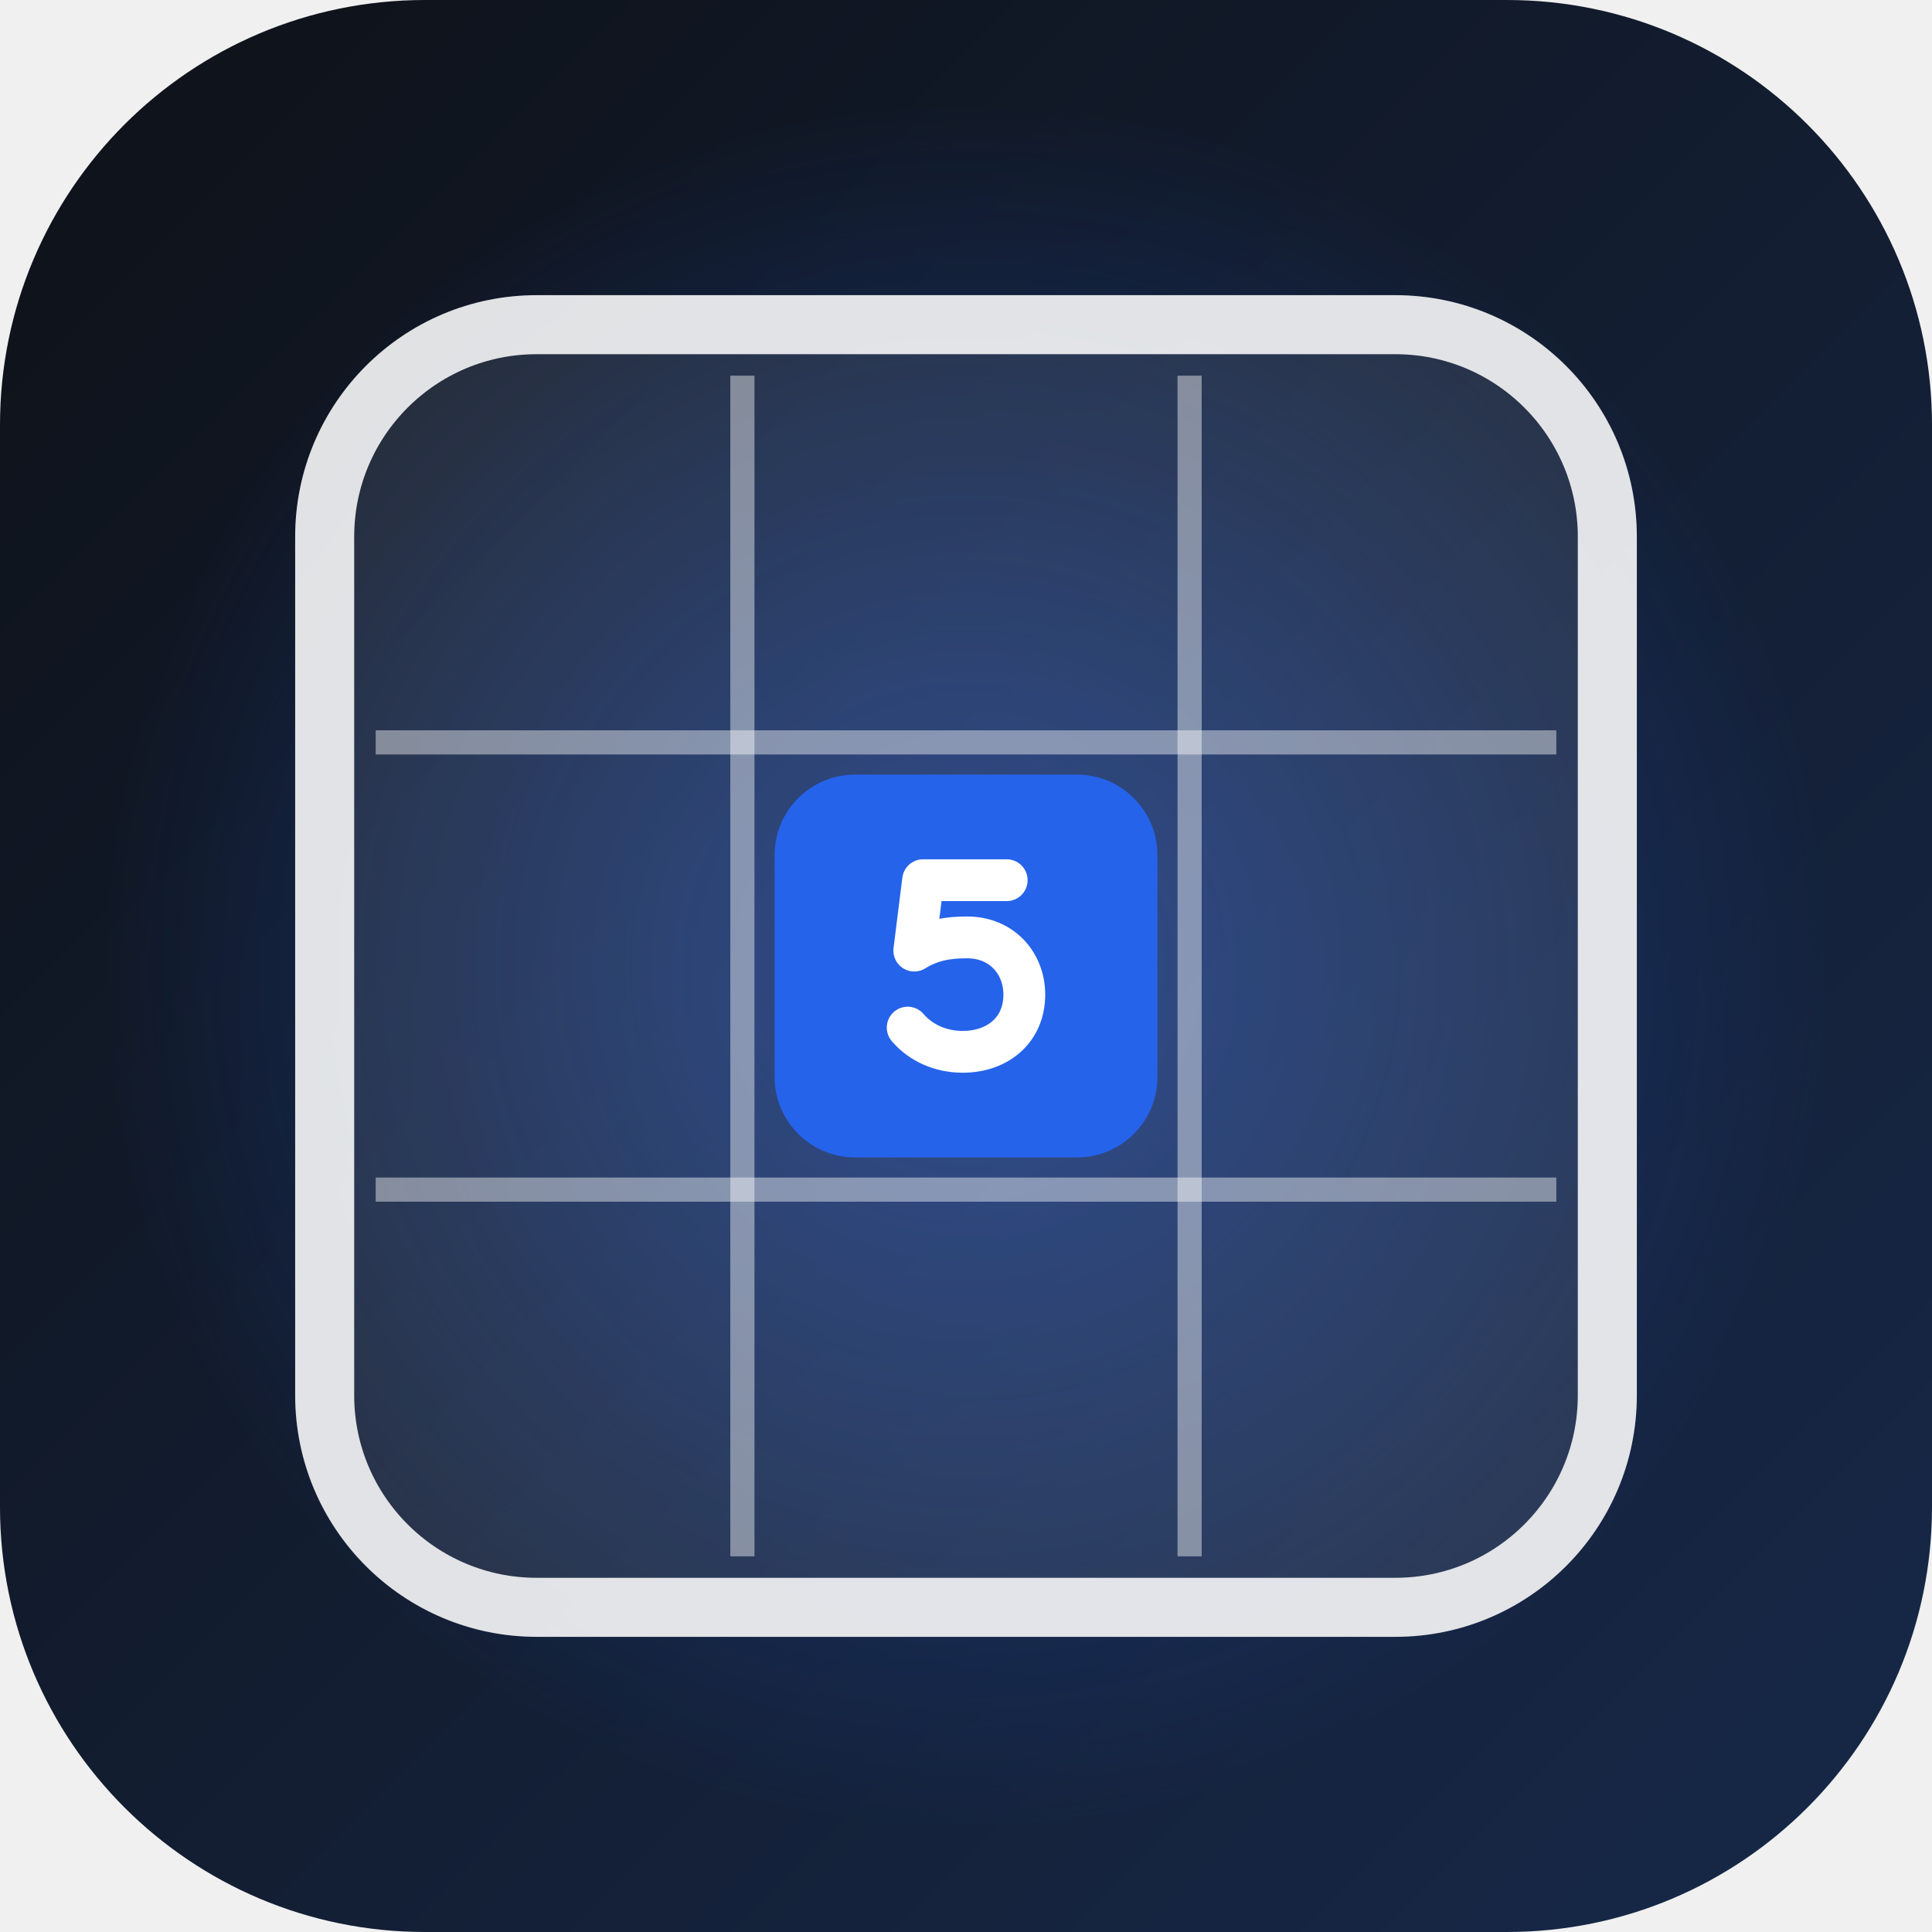
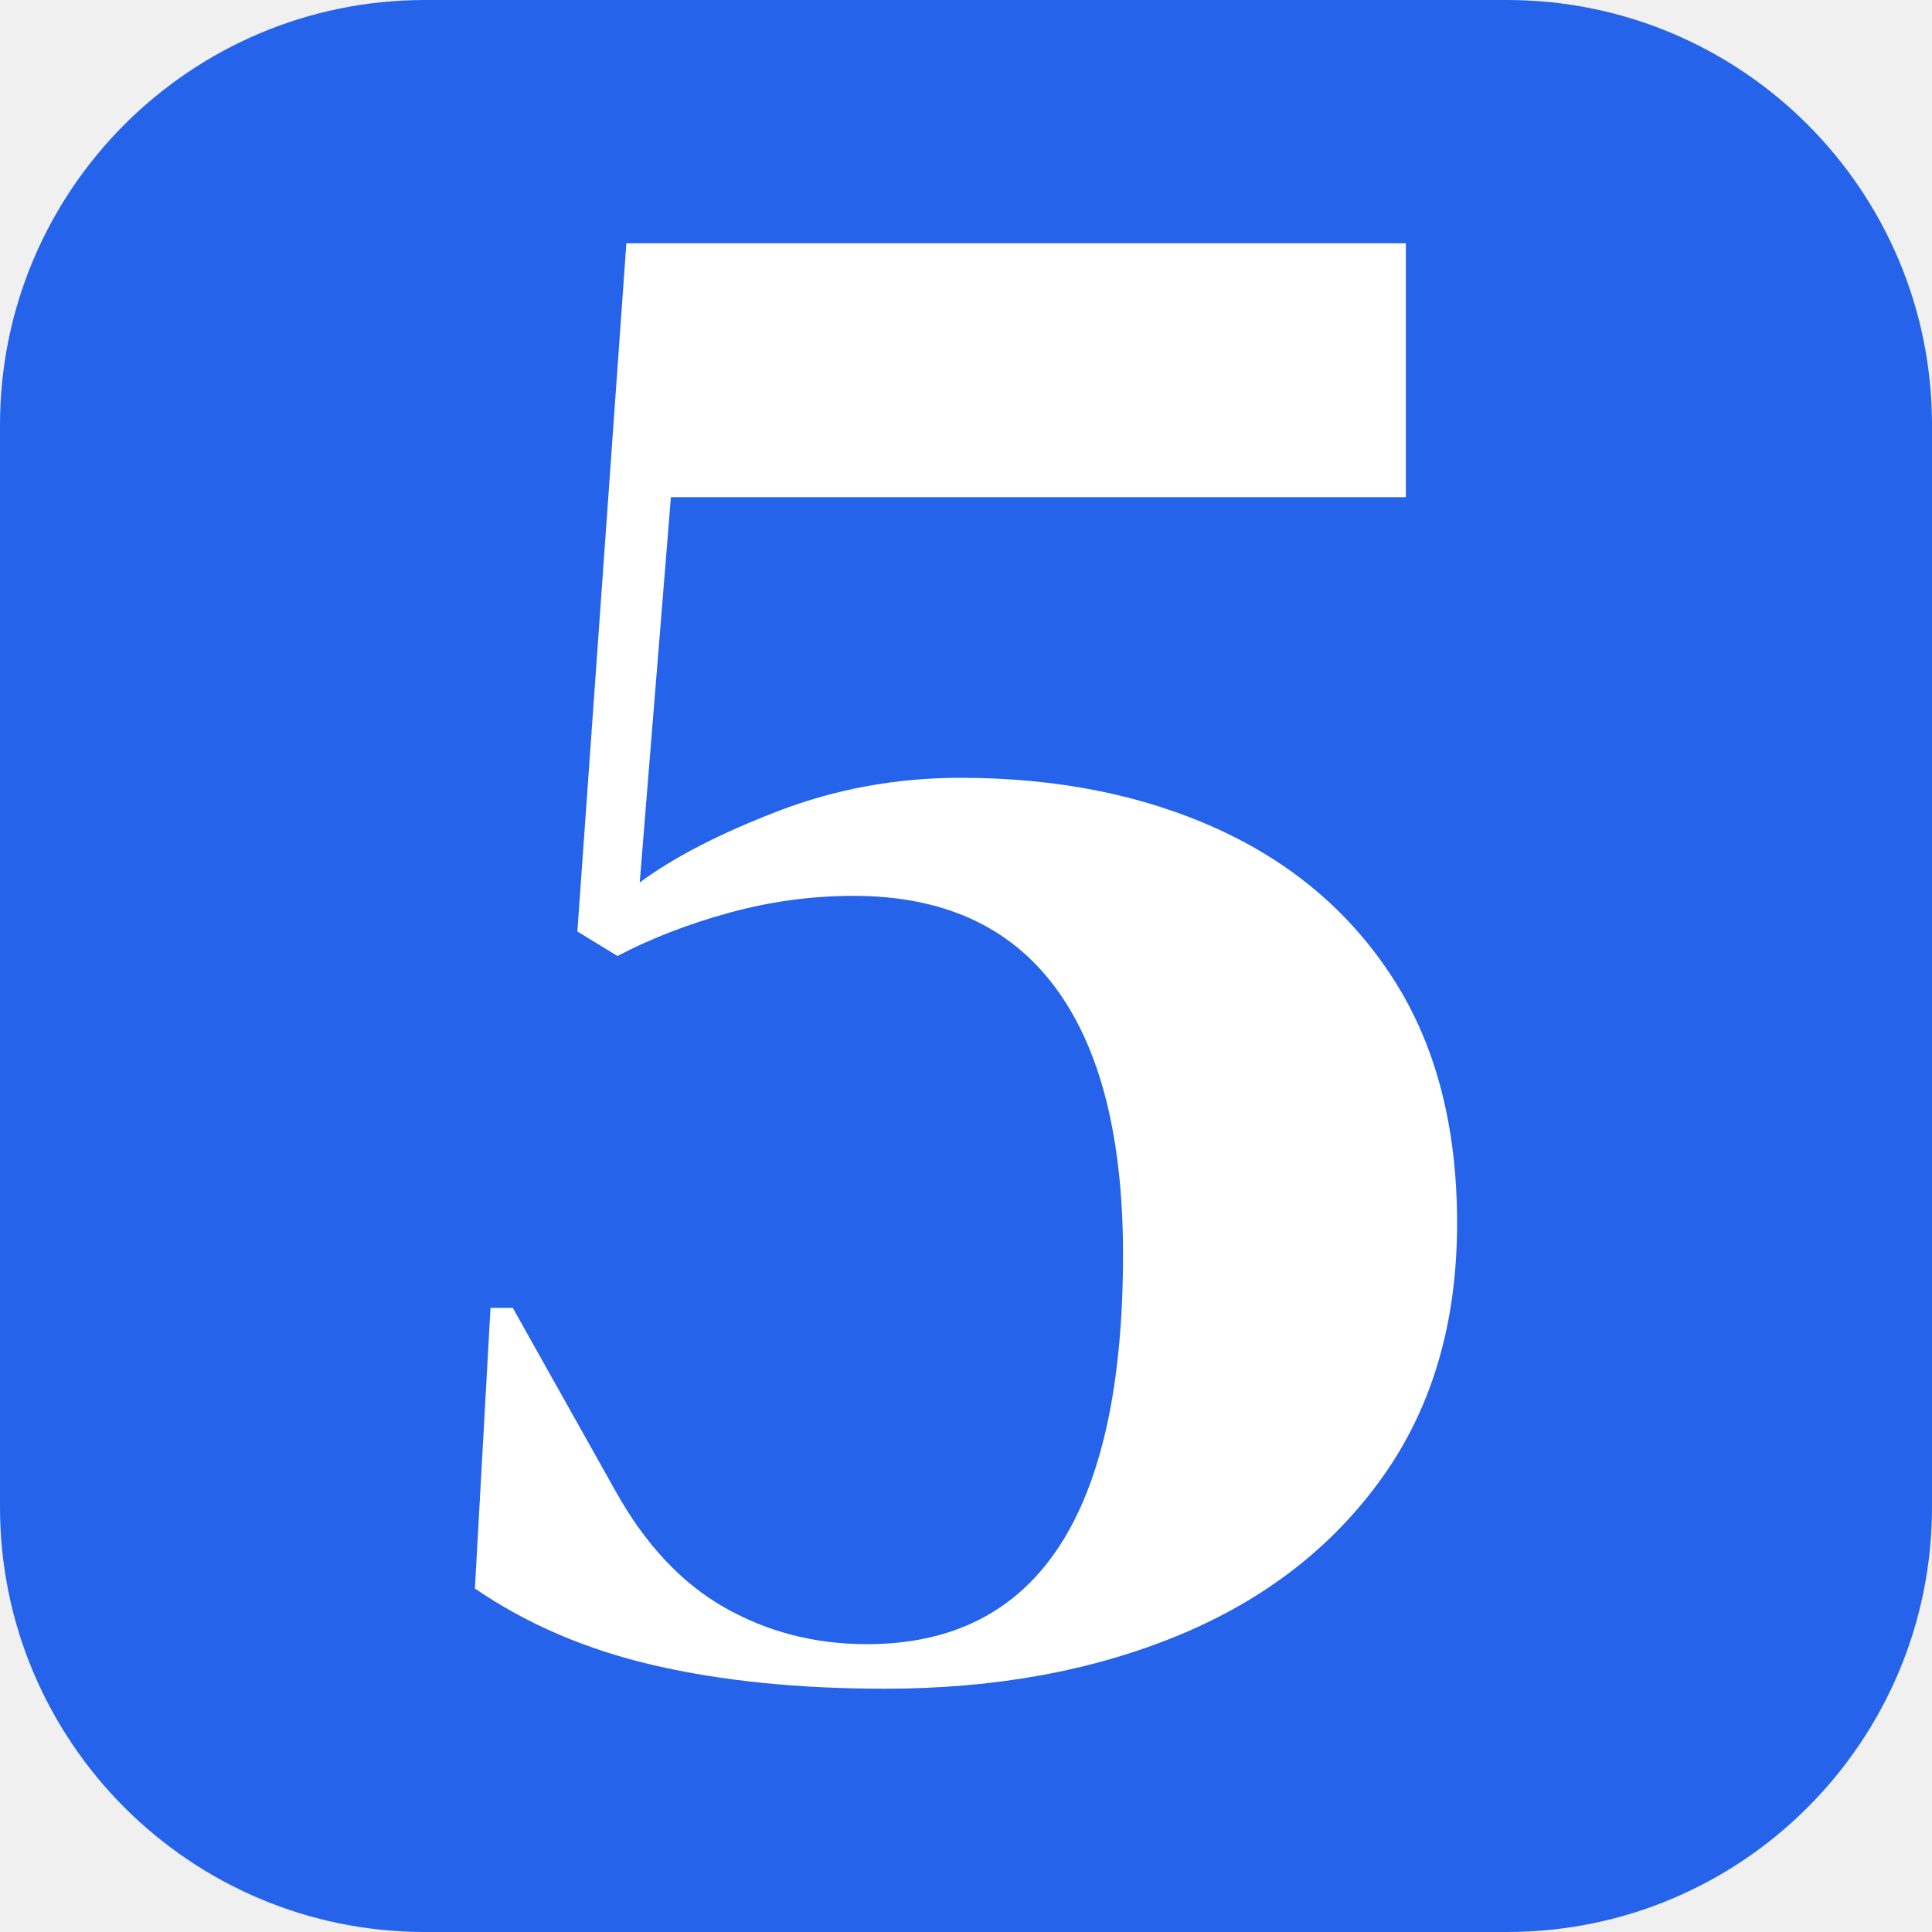
<svg xmlns="http://www.w3.org/2000/svg" width="128" height="128" viewBox="18.0 18.0 72.0 72.0">
-   <defs>
-     <linearGradient id="bg" x1="0" y1="0" x2="1" y2="1">
-       <stop offset="0" stop-color="#0e1117" />
-       <stop offset="1" stop-color="#17294a" />
-     </linearGradient>
-     <radialGradient id="glow" cx="0.5" cy="0.5" r="0.5">
-       <stop offset="0" stop-color="#2563eb" stop-opacity="0.45" />
-       <stop offset="1" stop-color="#2563eb" stop-opacity="0" />
-     </radialGradient>
-   </defs>
-   <rect x="18.0" y="18.0" width="72.0" height="72.0" rx="15.84" fill="url(#bg)" />
-   <circle cx="54.0" cy="54.0" r="32" fill="url(#glow)" />
-   <rect x="29.0" y="29.0" width="50.0" height="50.0" rx="9.0" fill="#ffffff" fill-opacity="0.09" />
-   <rect x="46.867" y="46.867" width="14.267" height="14.267" rx="3" fill="#2563eb" />
-   <line x1="45.667" y1="32.0" x2="45.667" y2="76.0" stroke="#ffffff" stroke-opacity="0.43" stroke-width="0.9" />
-   <line x1="32.0" y1="45.667" x2="76.0" y2="45.667" stroke="#ffffff" stroke-opacity="0.43" stroke-width="0.9" />
-   <line x1="62.333" y1="32.0" x2="62.333" y2="76.0" stroke="#ffffff" stroke-opacity="0.43" stroke-width="0.9" />
-   <line x1="32.0" y1="62.333" x2="76.0" y2="62.333" stroke="#ffffff" stroke-opacity="0.43" stroke-width="0.9" />
-   <rect x="30.1" y="30.1" width="47.8" height="47.8" rx="7.9" fill="none" stroke="#ffffff" stroke-opacity="0.86" stroke-width="2.2" />
-   <path d="M72 14 H34 L30 46 C38 41 46 40 54 40 C70 40 80 52 80 66 C80 82 68 92 52 92 C42 92 33 88 27 81" transform="translate(54.0 54.0) scale(0.082) translate(-53.5 -53)" fill="none" stroke="#ffffff" stroke-width="19" stroke-linecap="round" stroke-linejoin="round" />
+   <rect x="18.0" y="18.0" width="72.0" height="72.0" rx="15.84" fill="#2563eb" />
+   <path d="M244 -15Q186 -15 140.5 -4.5Q95 6 60 30L67 156H77L123 74Q143 38 172.0 21.5Q201 5 236 5Q351 5 351 180Q351 259 320.5 300.0Q290 341 230 341Q202 341 174.5 333.5Q147 326 124 314L106 325L128 634H478V520H148L134 347Q157 364 196.0 379.0Q235 394 278 394Q343 394 393.5 371.0Q444 348 472.5 303.5Q501 259 501 194Q501 127 467.5 80.0Q434 33 376.0 9.0Q318 -15 244 -15Z" fill="#ffffff" transform="translate(54.0 54.0) scale(0.083 -0.083) translate(-280.5 -309.5)" />
</svg>
